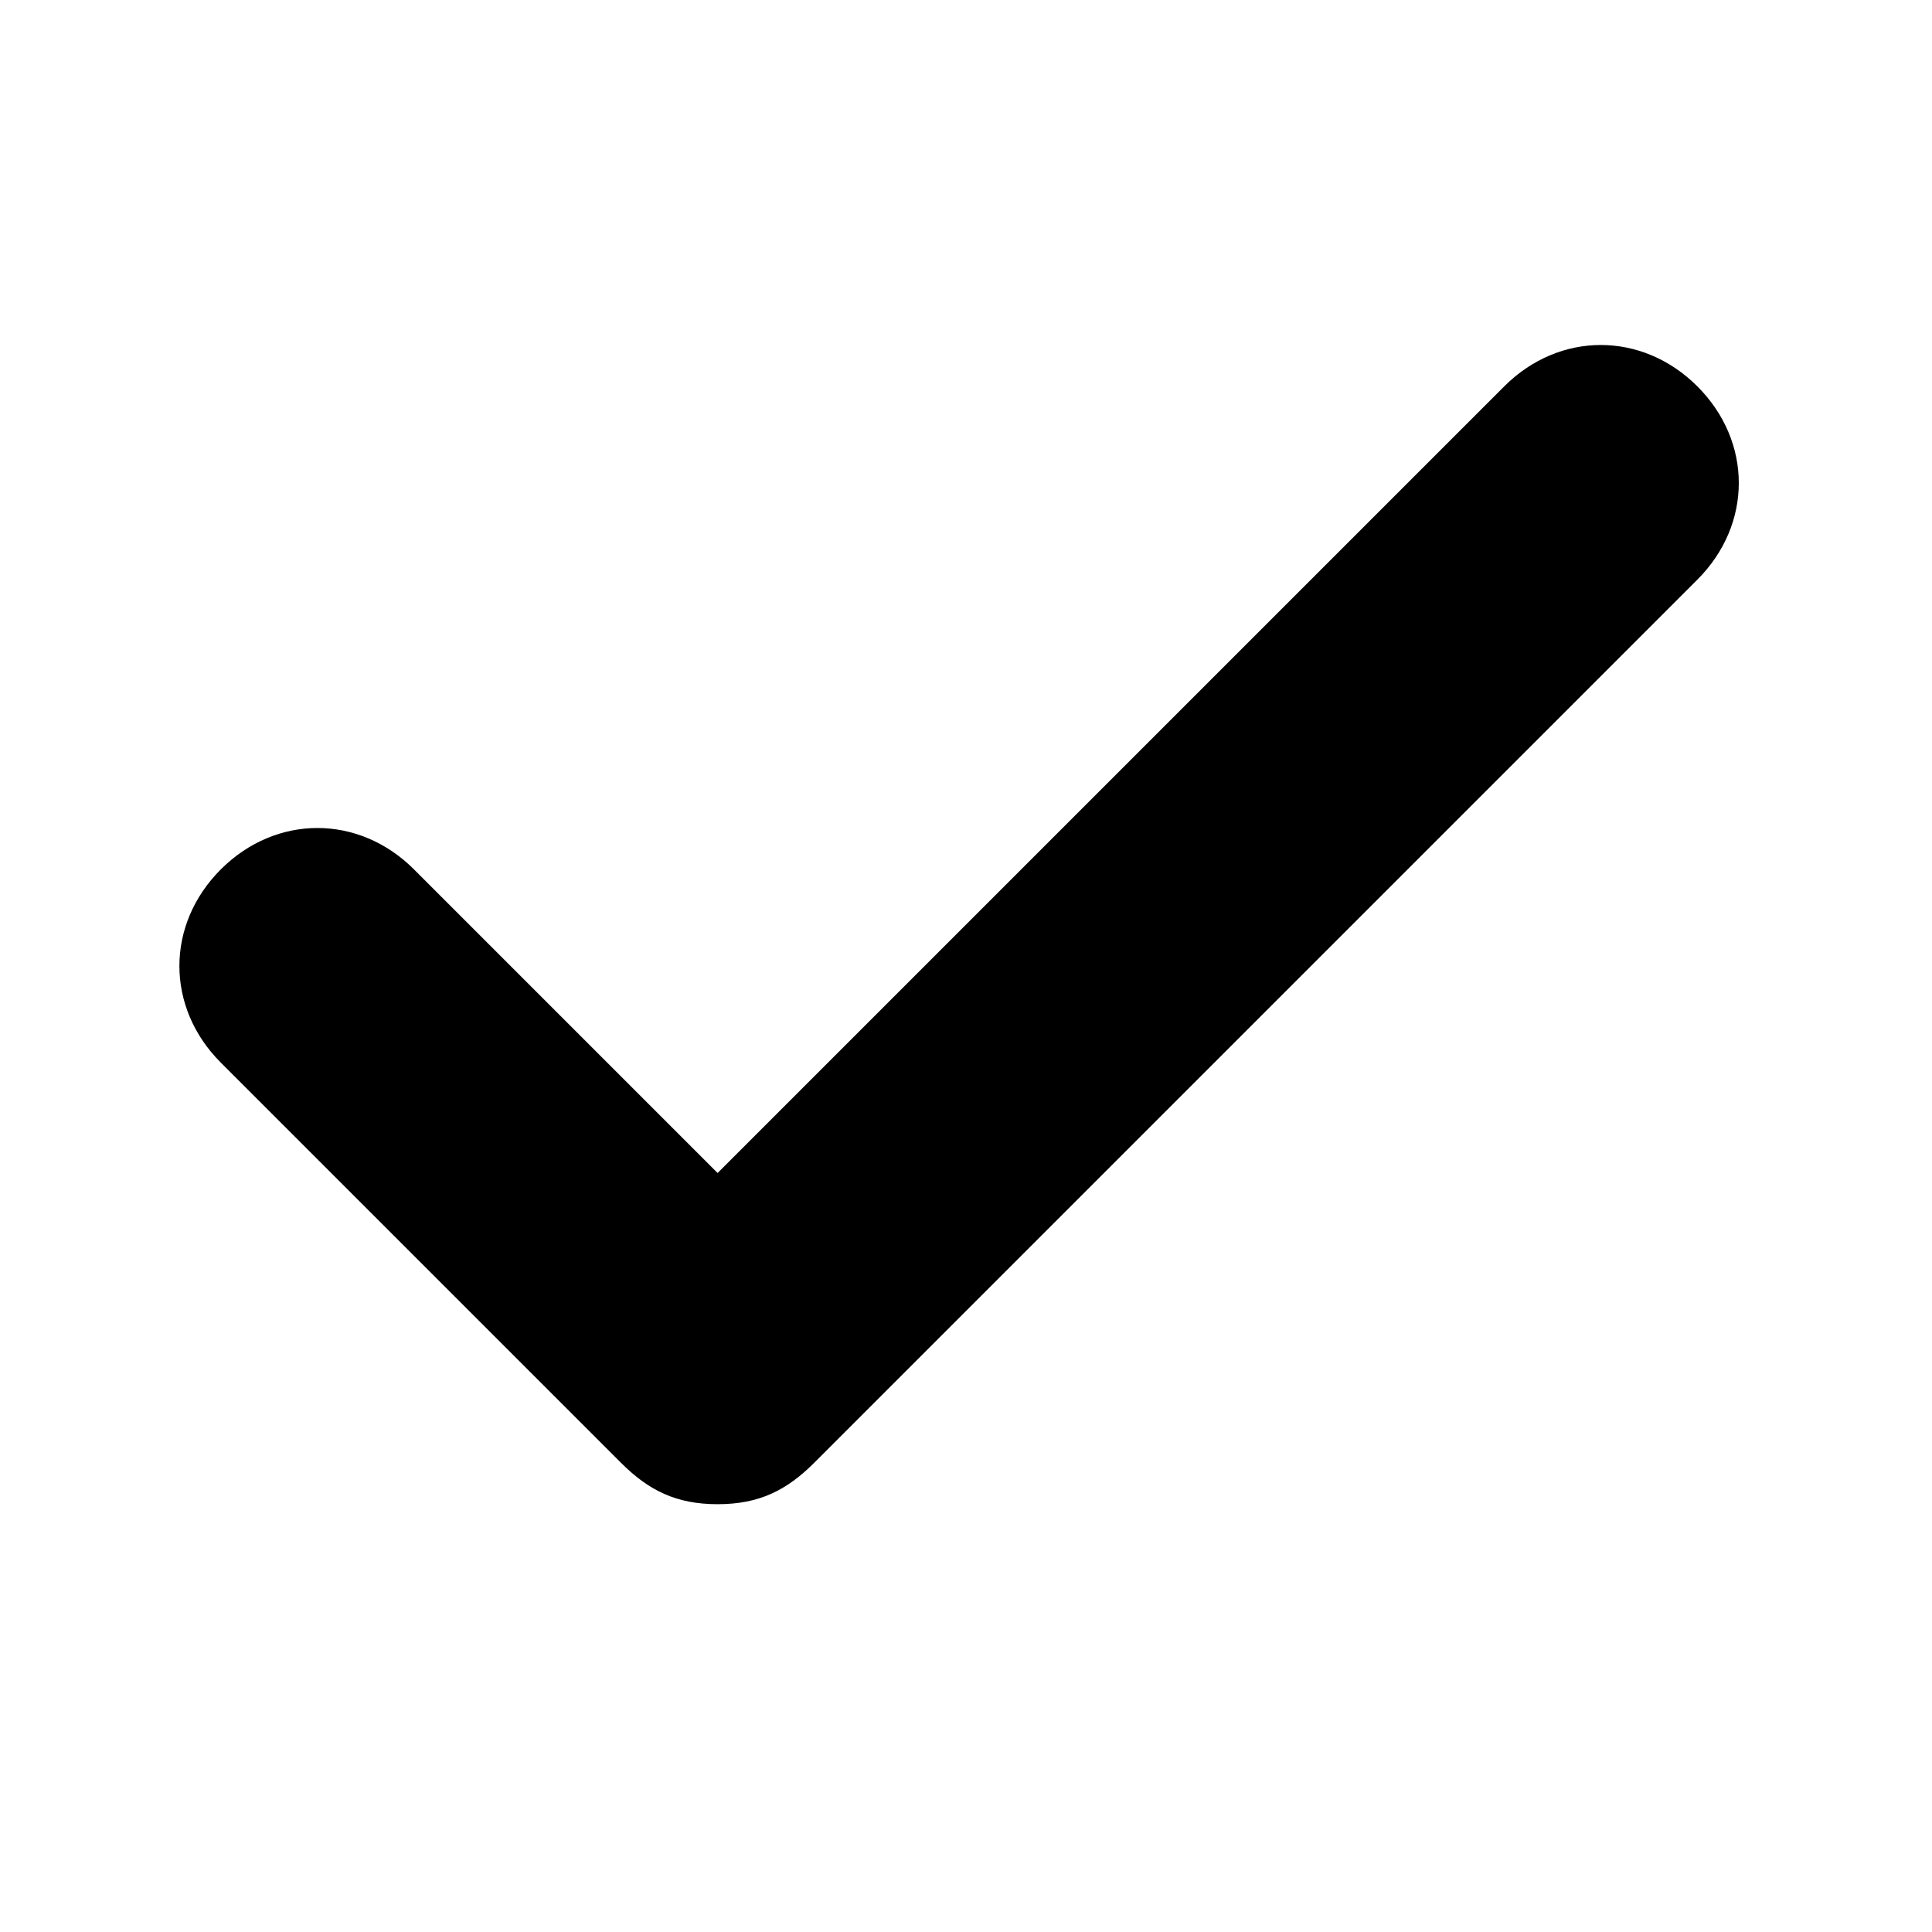
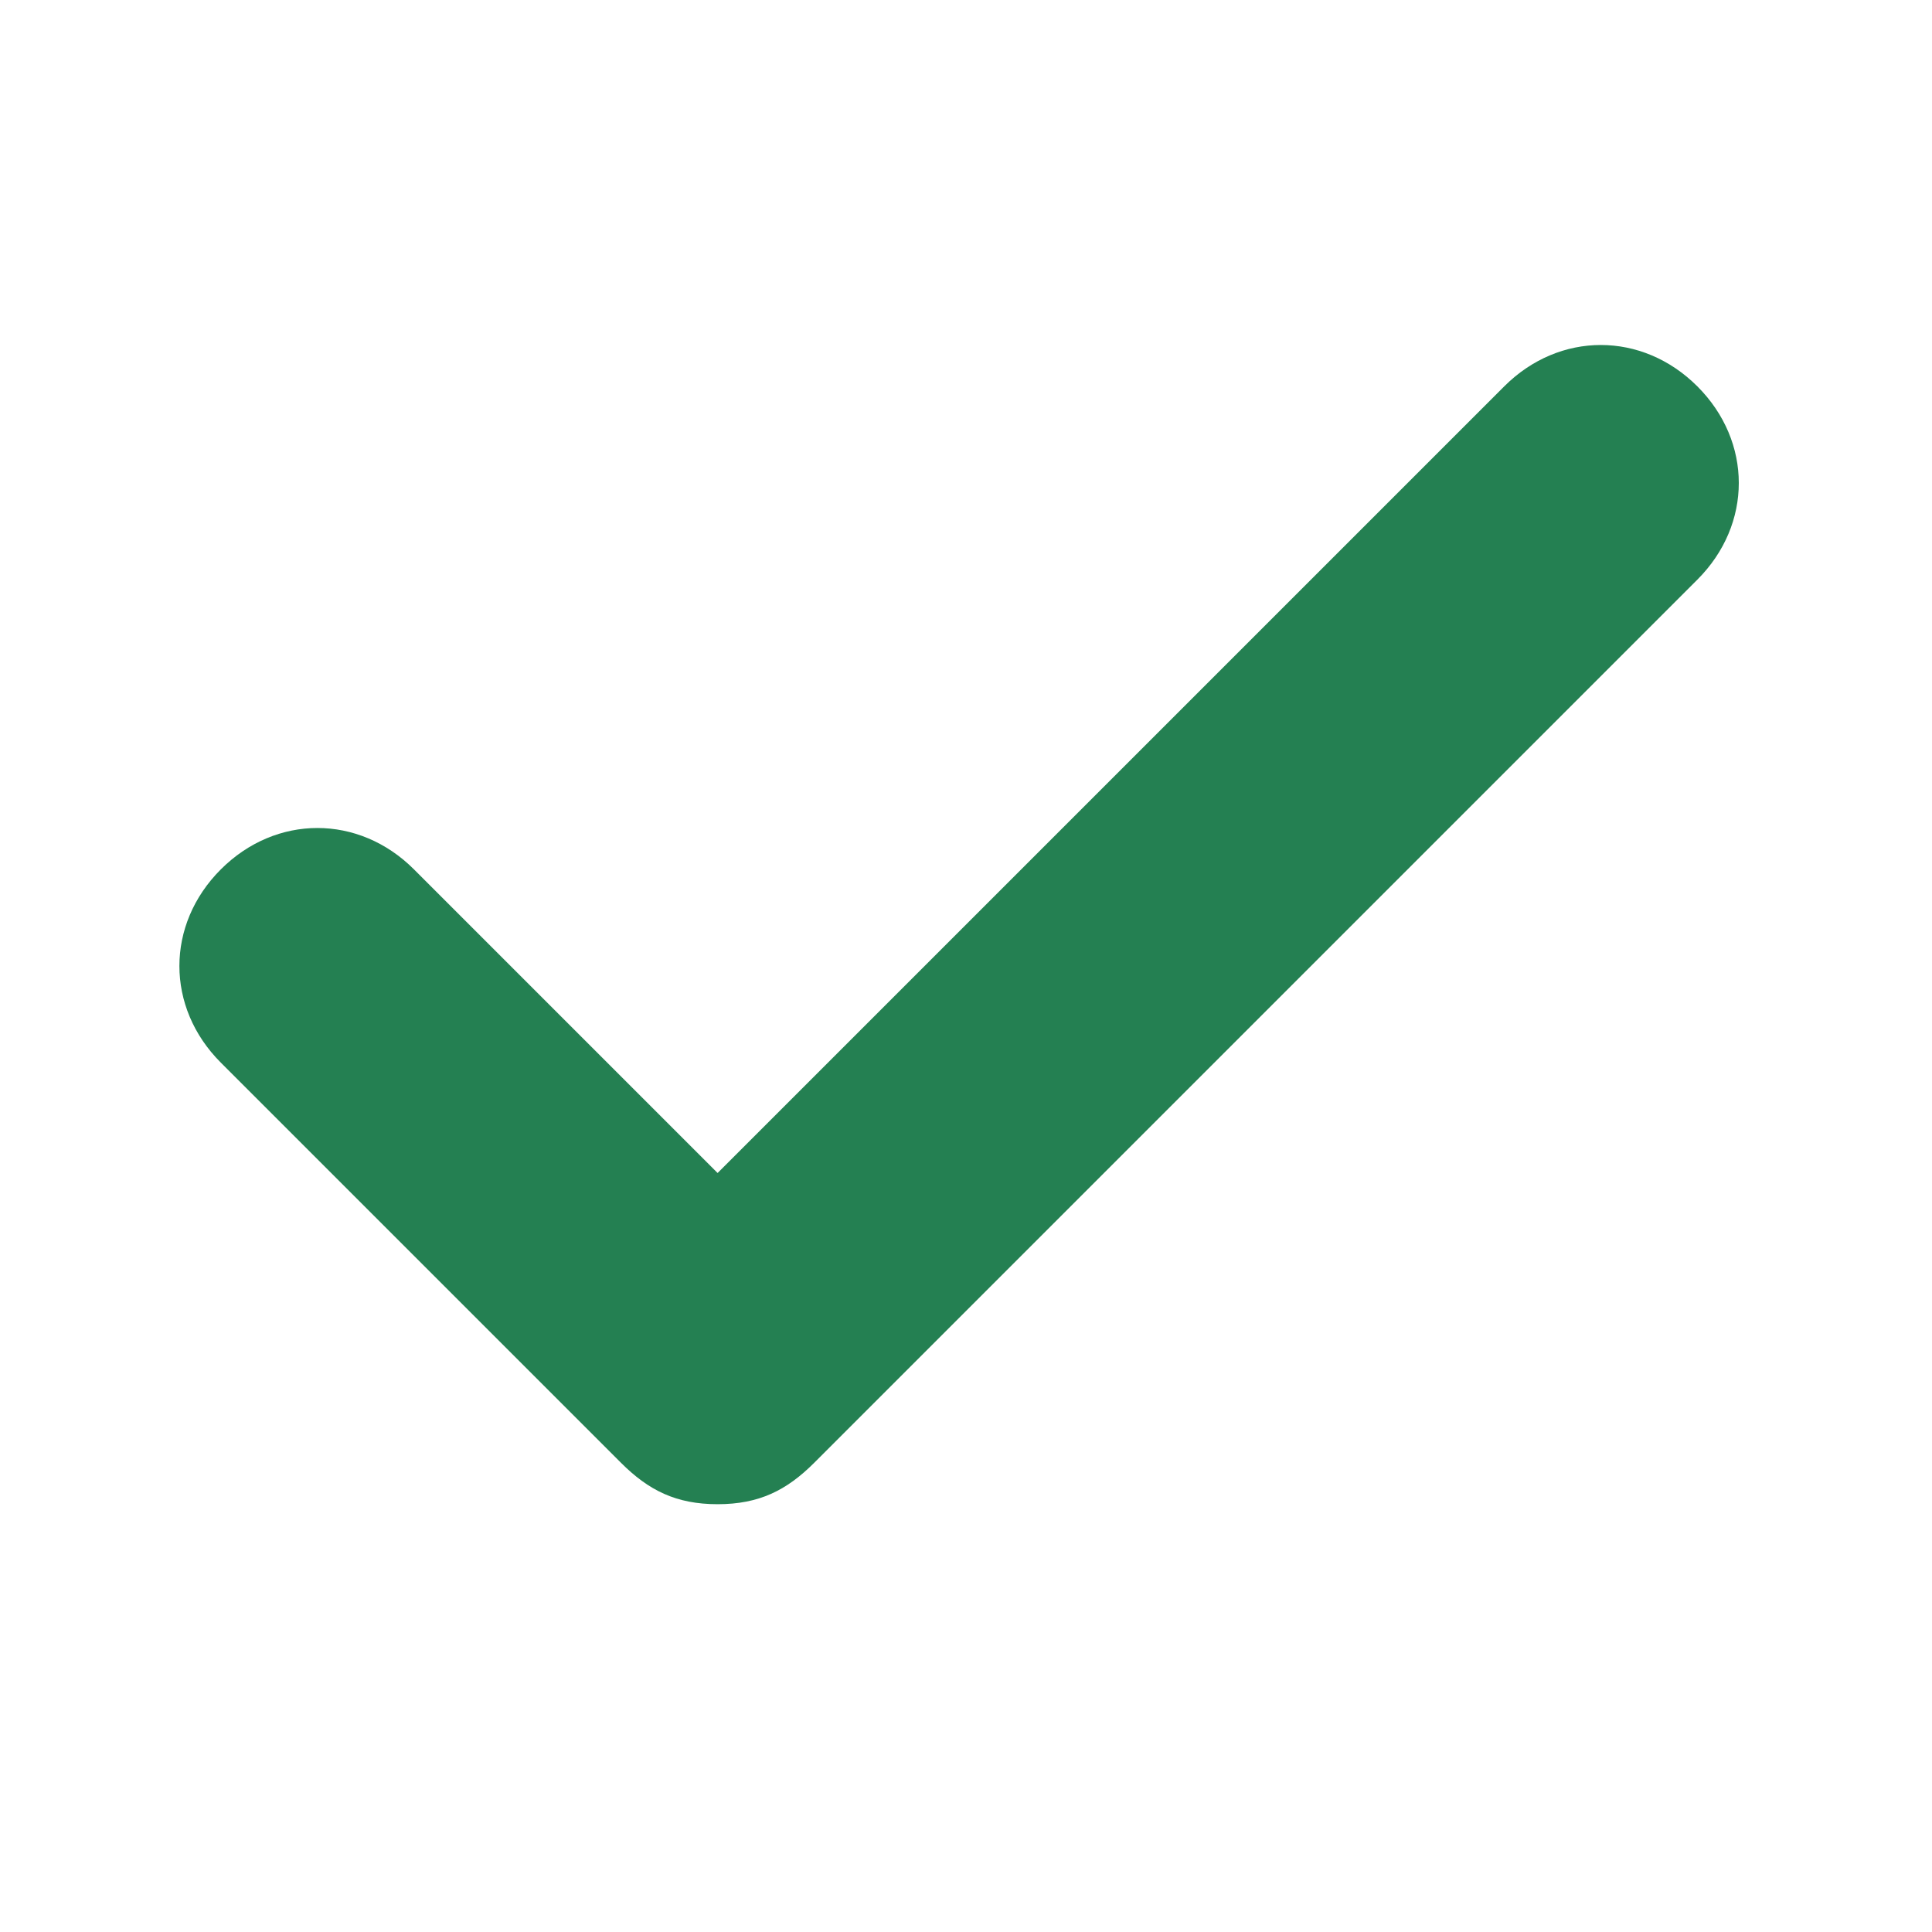
<svg xmlns="http://www.w3.org/2000/svg" version="1.1" viewBox="0 0 14 14" role="img">
-   <path d="M5.2,10.9h0c-.3,0-.5-.1-.7-.3l-2.9-2.9c-.4-.4-.4-1,0-1.4.4-.4,1-.4,1.4,0l2.2,2.2,5.7-5.7c.4-.4,1-.4,1.4,0s.4,1,0,1.4l-6.4,6.4c-.2.2-.4.3-.7.3Z" />
+   <path fill="#248052" d="M5.2,10.9h0c-.3,0-.5-.1-.7-.3l-2.9-2.9c-.4-.4-.4-1,0-1.4.4-.4,1-.4,1.4,0l2.2,2.2,5.7-5.7c.4-.4,1-.4,1.4,0s.4,1,0,1.4l-6.4,6.4c-.2.2-.4.3-.7.3Z" />
</svg>
